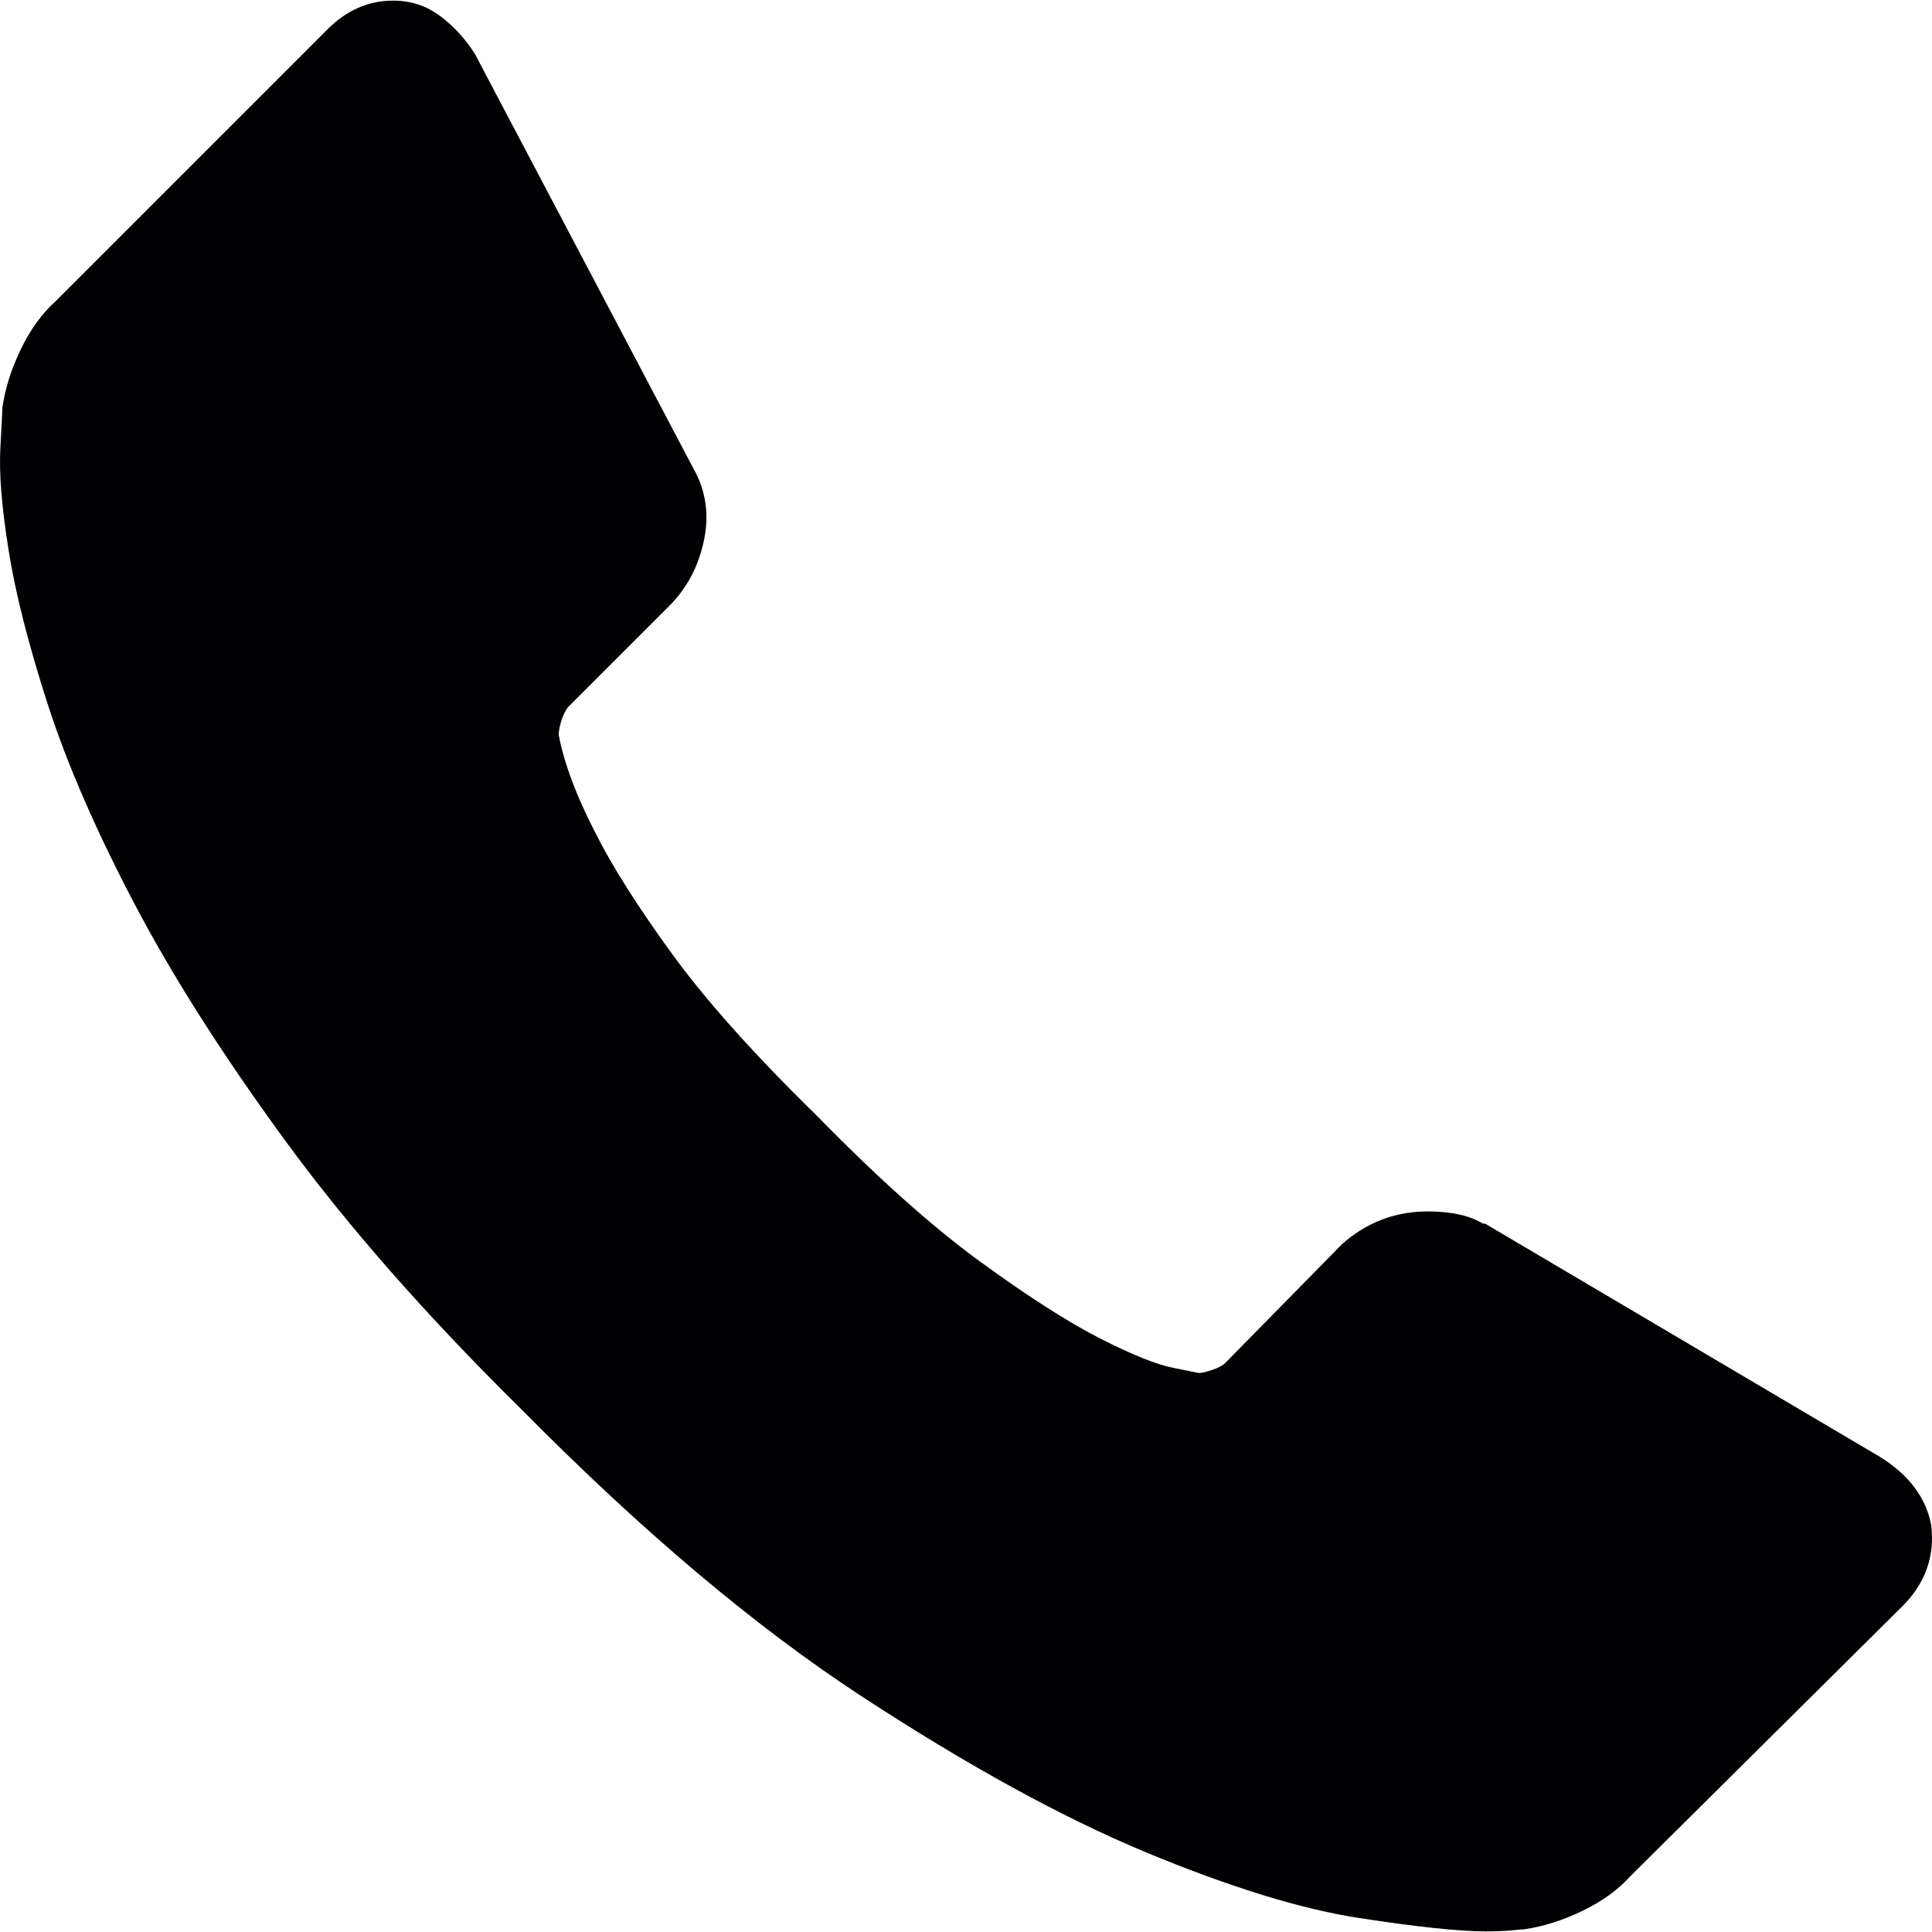
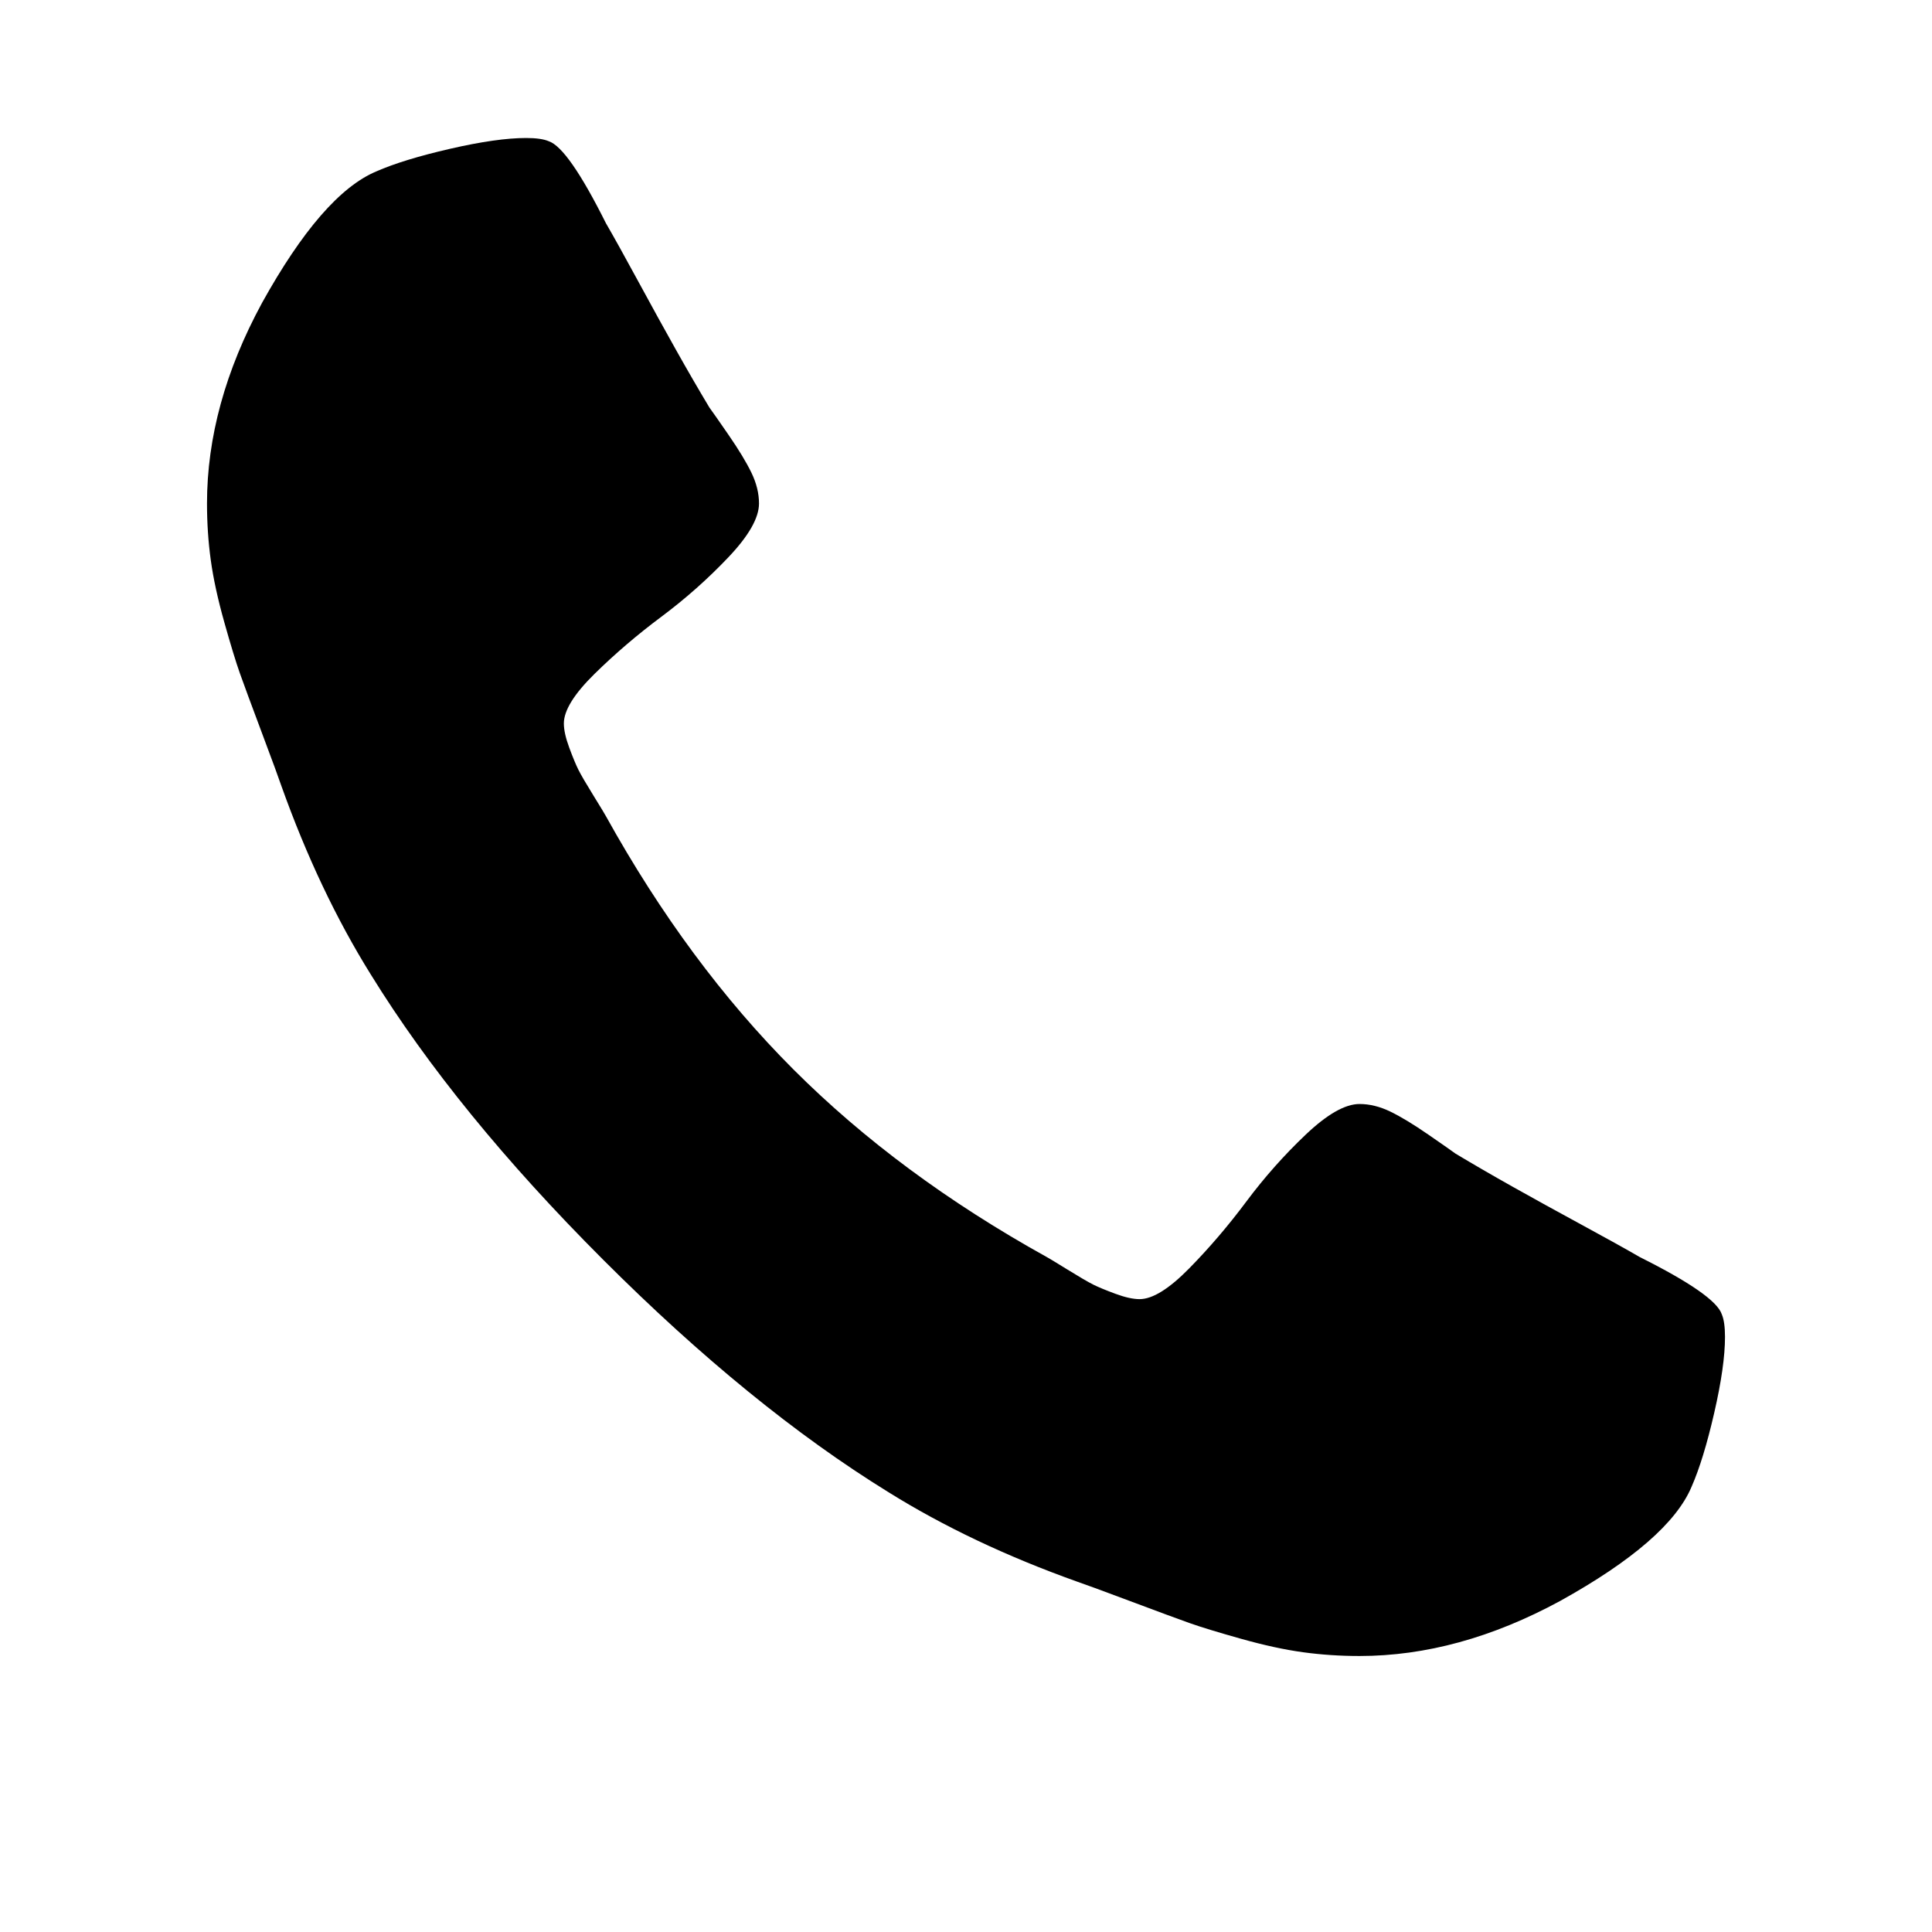
- <svg xmlns="http://www.w3.org/2000/svg" version="1.1" id="Capa_1" x="0px" y="0px" viewBox="0 0 578.106 578.106" style="enable-background:new 0 0 578.106 578.106;" xml:space="preserve">
-   <g>
-     <g>
-       <path style="fill:#010002;" d="M577.83,456.128c1.225,9.385-1.635,17.545-8.568,24.48l-81.396,80.781    c-3.672,4.08-8.465,7.551-14.381,10.404c-5.916,2.857-11.729,4.693-17.439,5.508c-0.408,0-1.635,0.105-3.676,0.309    c-2.037,0.203-4.689,0.307-7.953,0.307c-7.754,0-20.301-1.326-37.641-3.979s-38.555-9.182-63.645-19.584    c-25.096-10.404-53.553-26.012-85.376-46.818c-31.823-20.805-65.688-49.367-101.592-85.68    c-28.56-28.152-52.224-55.08-70.992-80.783c-18.768-25.705-33.864-49.471-45.288-71.299    c-11.425-21.828-19.993-41.616-25.705-59.364S4.59,177.362,2.55,164.51s-2.856-22.95-2.448-30.294    c0.408-7.344,0.612-11.424,0.612-12.24c0.816-5.712,2.652-11.526,5.508-17.442s6.324-10.71,10.404-14.382L98.022,8.756    c5.712-5.712,12.24-8.568,19.584-8.568c5.304,0,9.996,1.53,14.076,4.59s7.548,6.834,10.404,11.322l65.484,124.236    c3.672,6.528,4.692,13.668,3.06,21.42c-1.632,7.752-5.1,14.28-10.404,19.584l-29.988,29.988c-0.816,0.816-1.53,2.142-2.142,3.978    s-0.918,3.366-0.918,4.59c1.632,8.568,5.304,18.36,11.016,29.376c4.896,9.792,12.444,21.726,22.644,35.802    s24.684,30.293,43.452,48.653c18.36,18.77,34.68,33.354,48.96,43.76c14.277,10.4,26.215,18.053,35.803,22.949    c9.588,4.896,16.932,7.854,22.031,8.871l7.648,1.531c0.816,0,2.145-0.307,3.979-0.918c1.836-0.613,3.162-1.326,3.979-2.143    l34.883-35.496c7.348-6.527,15.912-9.791,25.705-9.791c6.938,0,12.443,1.223,16.523,3.672h0.611l118.115,69.768    C571.098,441.238,576.197,447.968,577.83,456.128z" />
-     </g>
-   </g>
-   <g>
- </g>
-   <g>
- </g>
-   <g>
- </g>
-   <g>
- </g>
-   <g>
- </g>
-   <g>
- </g>
-   <g>
- </g>
-   <g>
- </g>
-   <g>
- </g>
-   <g>
- </g>
-   <g>
- </g>
-   <g>
- </g>
-   <g>
- </g>
-   <g>
- </g>
-   <g>
- </g>
+ <svg xmlns="http://www.w3.org/2000/svg" height="1792" viewBox="0 0 1792 1792" width="1792">
+   <path d="M1600 1240q0 27-10 70.5t-21 68.5q-21 50-122 106-94 51-186 51-27 0-52.5-3.5t-57.5-12.5-47.5-14.5-55.5-20.5-49-18q-98-35-175-83-128-79-264.5-215.5t-215.5-264.5q-48-77-83-175-3-9-18-49t-20.5-55.5-14.5-47.5-12.5-57.5-3.5-52.5q0-92 51-186 56-101 106-122 25-11 68.5-21t70.5-10q14 0 21 3 18 6 53 76 11 19 30 54t35 63.5 31 53.5q3 4 17.5 25t21.5 35.5 7 28.5q0 20-28.5 50t-62 55-62 53-28.5 46q0 9 5 22.5t8.5 20.5 14 24 11.5 19q76 137 174 235t235 174q2 1 19 11.5t24 14 20.5 8.5 22.5 5q18 0 46-28.5t53-62 55-62 50-28.5q14 0 28.5 7t35.5 21.5 25 17.5q25 15 53.5 31t63.5 35 54 30q70 35 76 53 3 7 3 21z" />
</svg>
